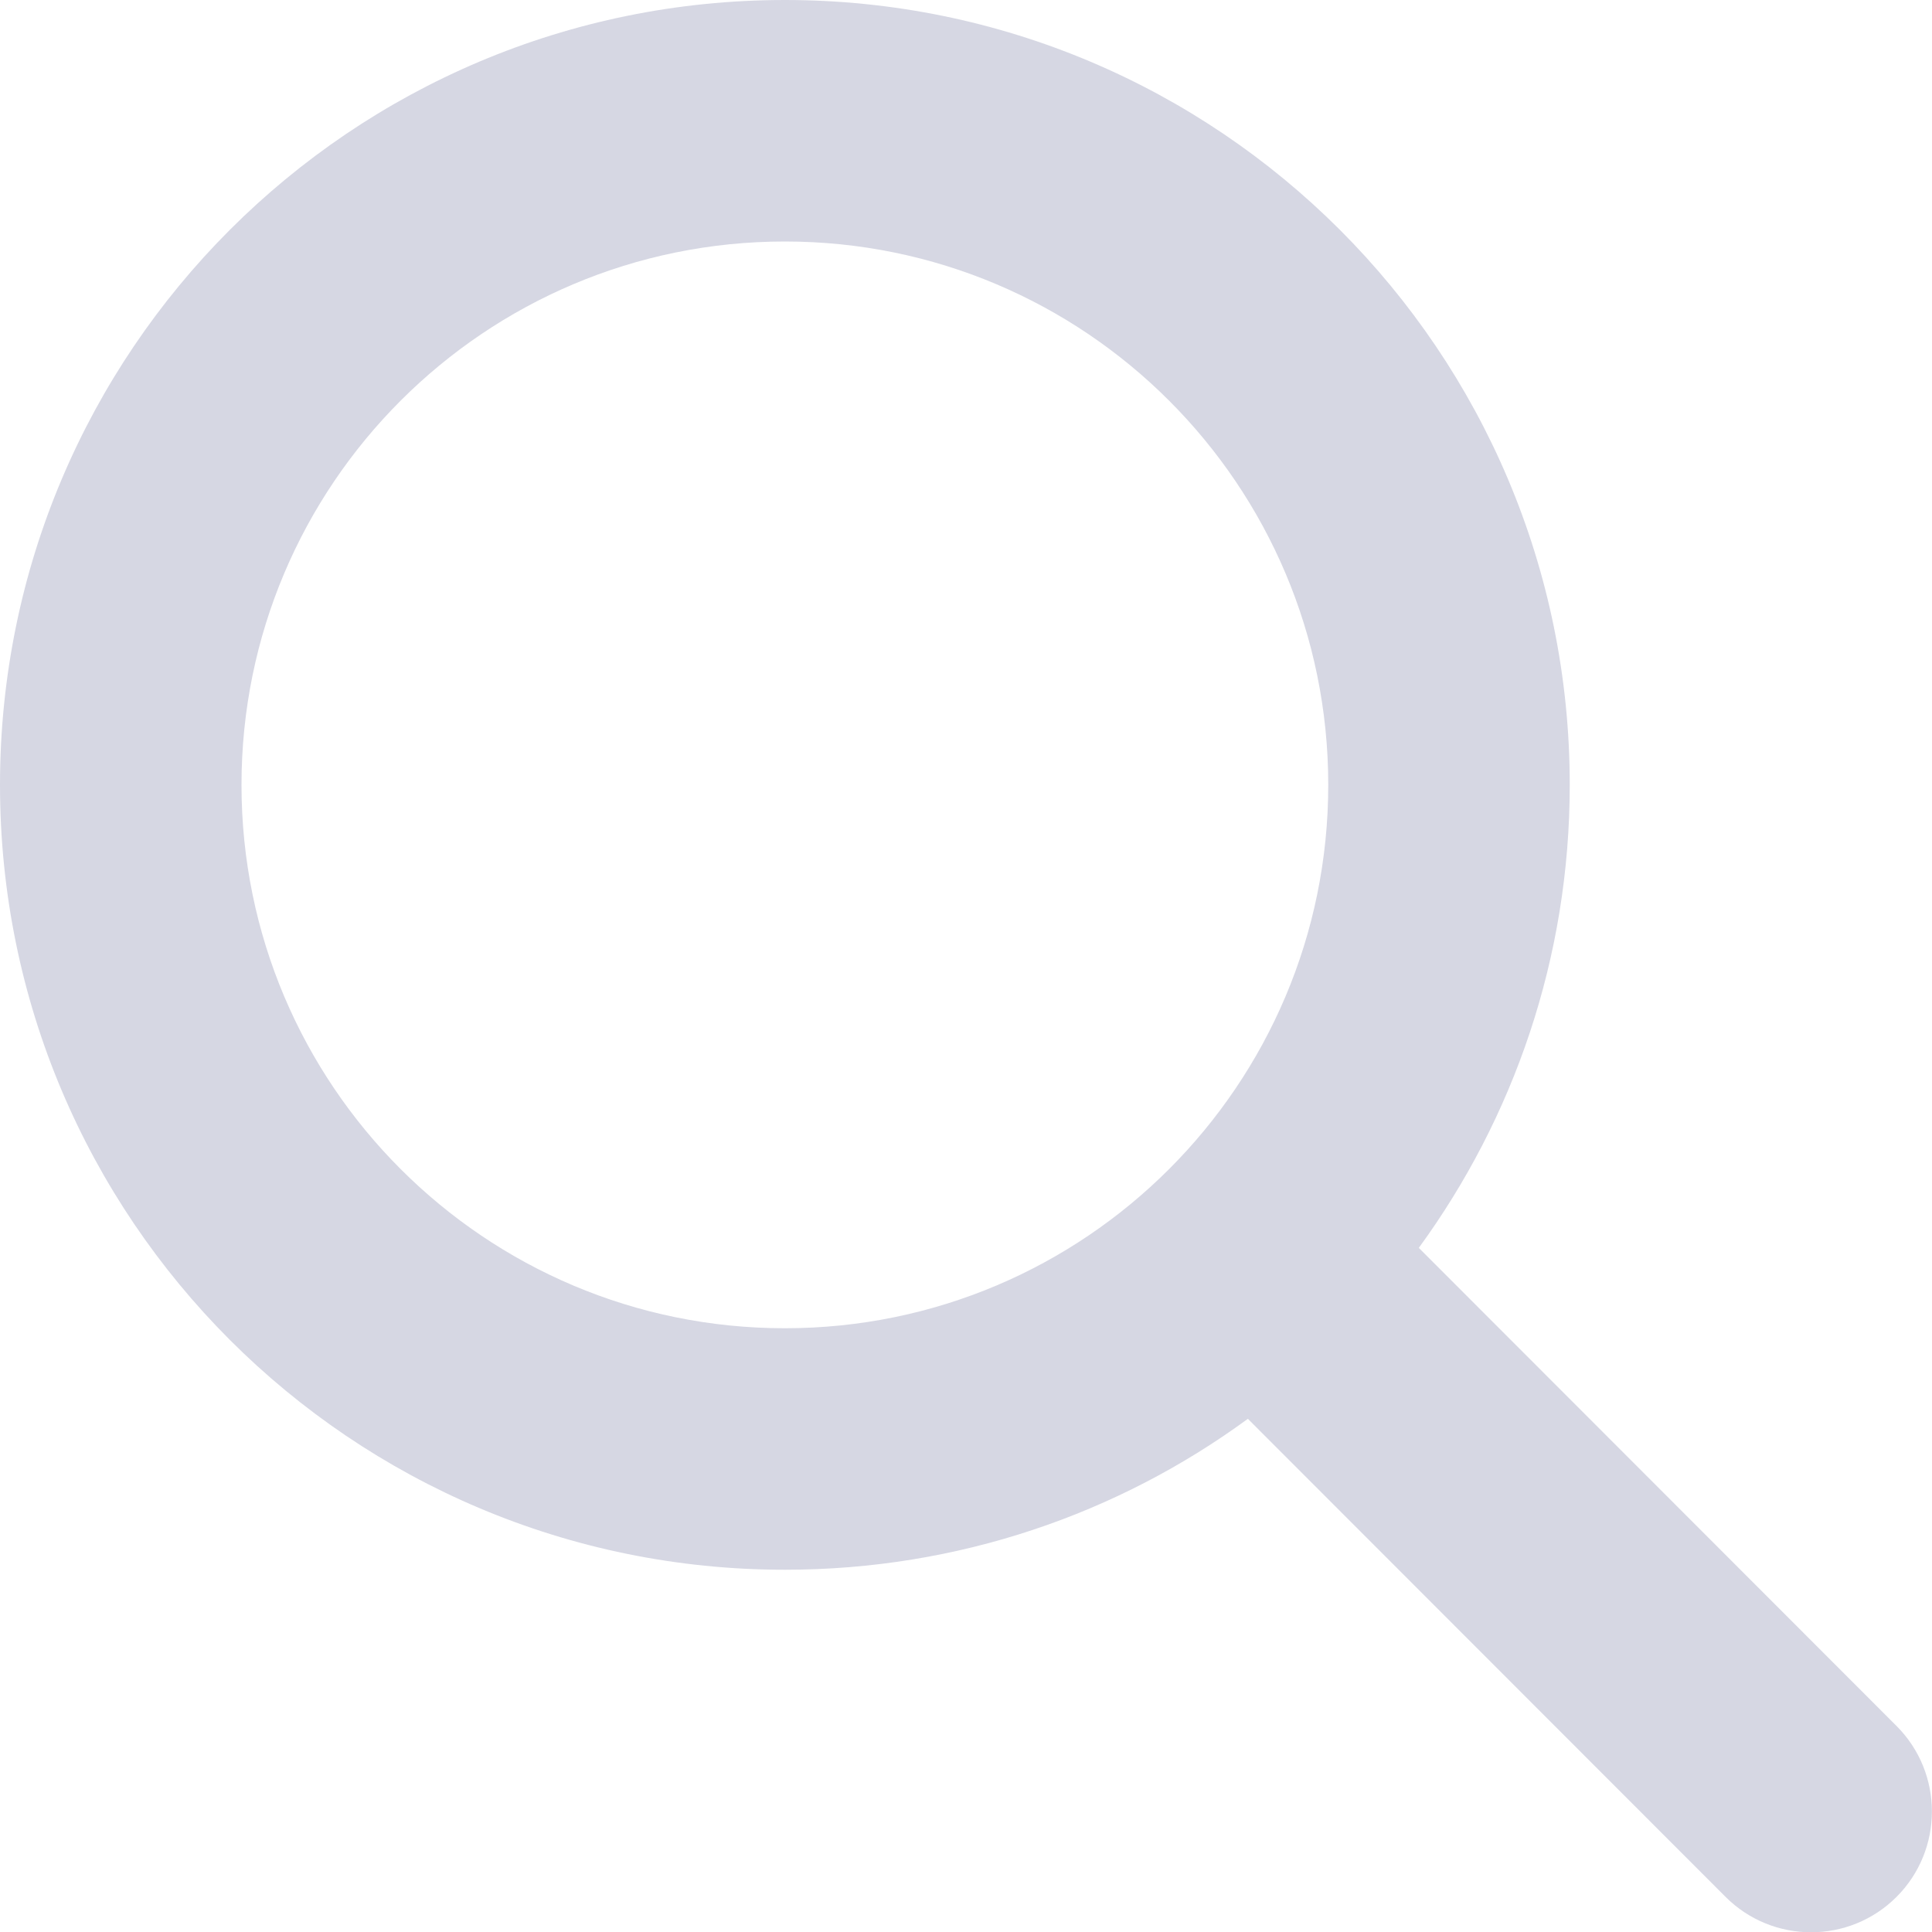
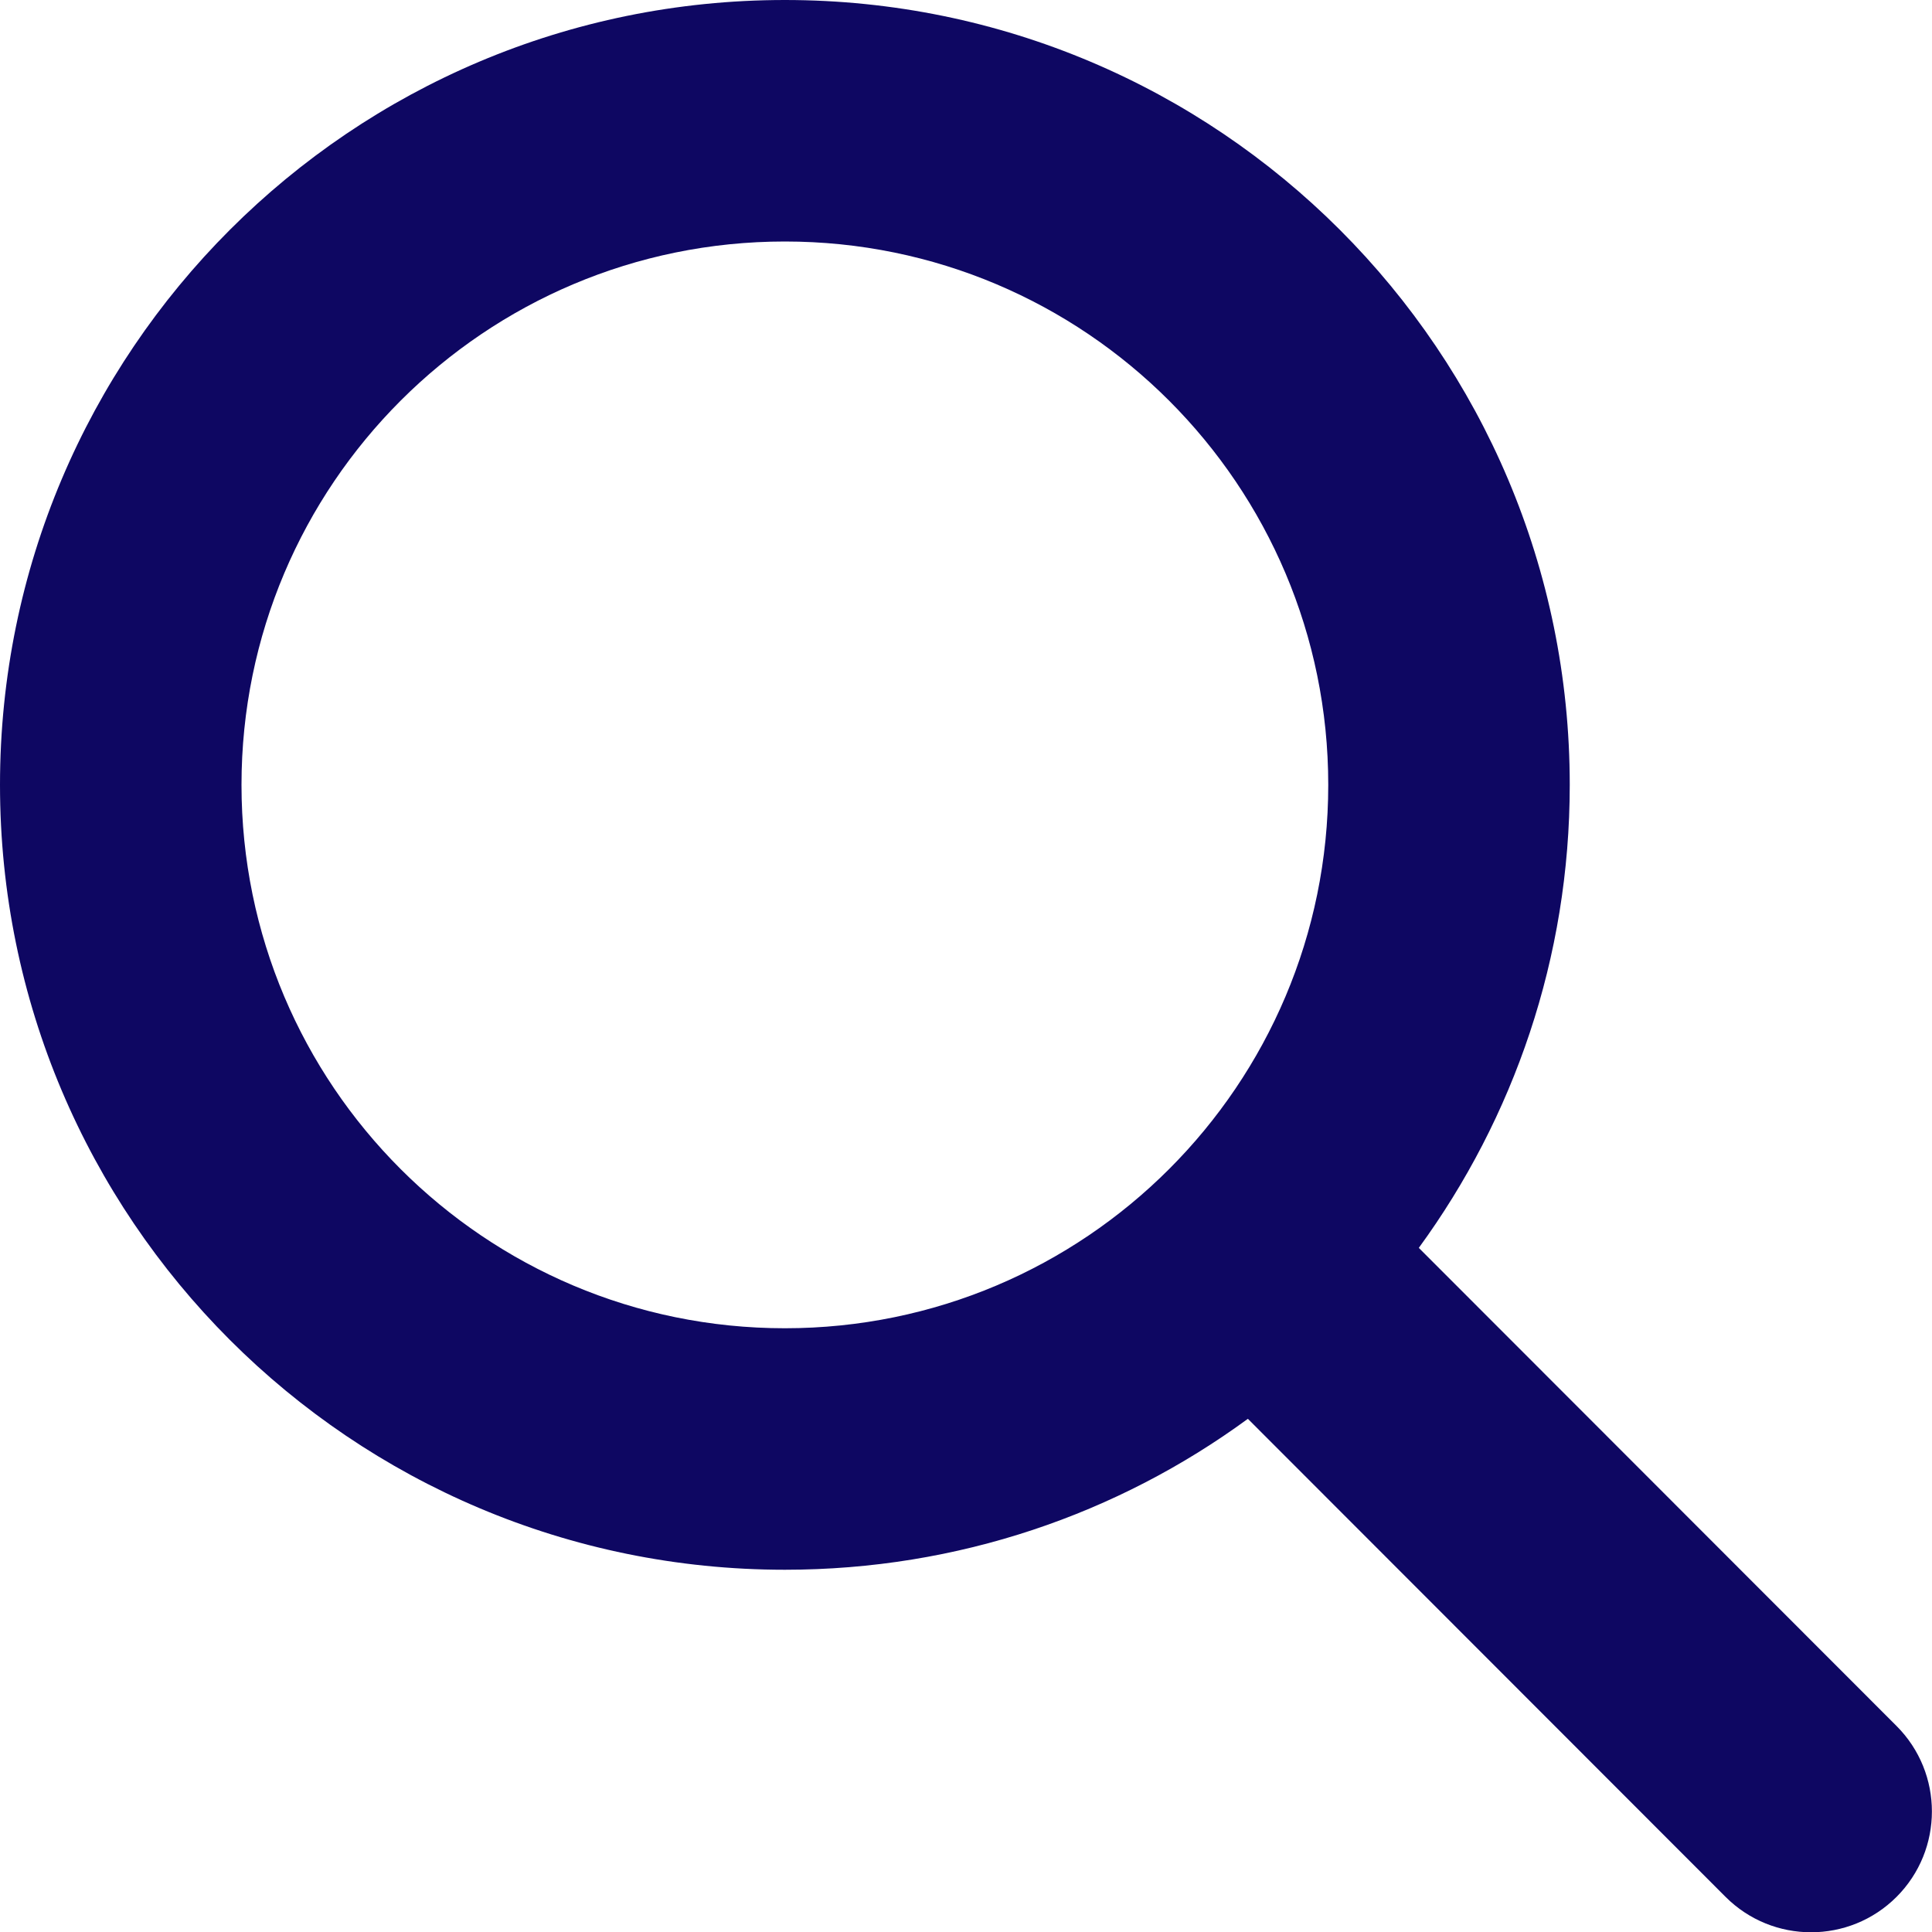
<svg xmlns="http://www.w3.org/2000/svg" viewBox="0 0 512 512">
-   <path d="M416 208c0 45.9-14.9 88.3-40 122.7L502.6 457.4c12.5 12.5 12.5 32.8 0 45.3s-32.8 12.5-45.3 0L330.7 376c-34.4 25.2-76.8 40-122.7 40C93.1 416 0 322.9 0 208S93.1 0 208 0S416 93.1 416 208zM208 352a144 144 0 1 0 0-288 144 144 0 1 0 0 288z" fill="#d6d7e3" />
+   <path d="M416 208c0 45.9-14.9 88.3-40 122.7L502.6 457.4c12.5 12.5 12.5 32.8 0 45.3s-32.8 12.5-45.3 0L330.7 376c-34.4 25.2-76.8 40-122.7 40C93.1 416 0 322.9 0 208S93.1 0 208 0S416 93.1 416 208zM208 352a144 144 0 1 0 0-288 144 144 0 1 0 0 288z" fill="#0e0762" />
</svg>
